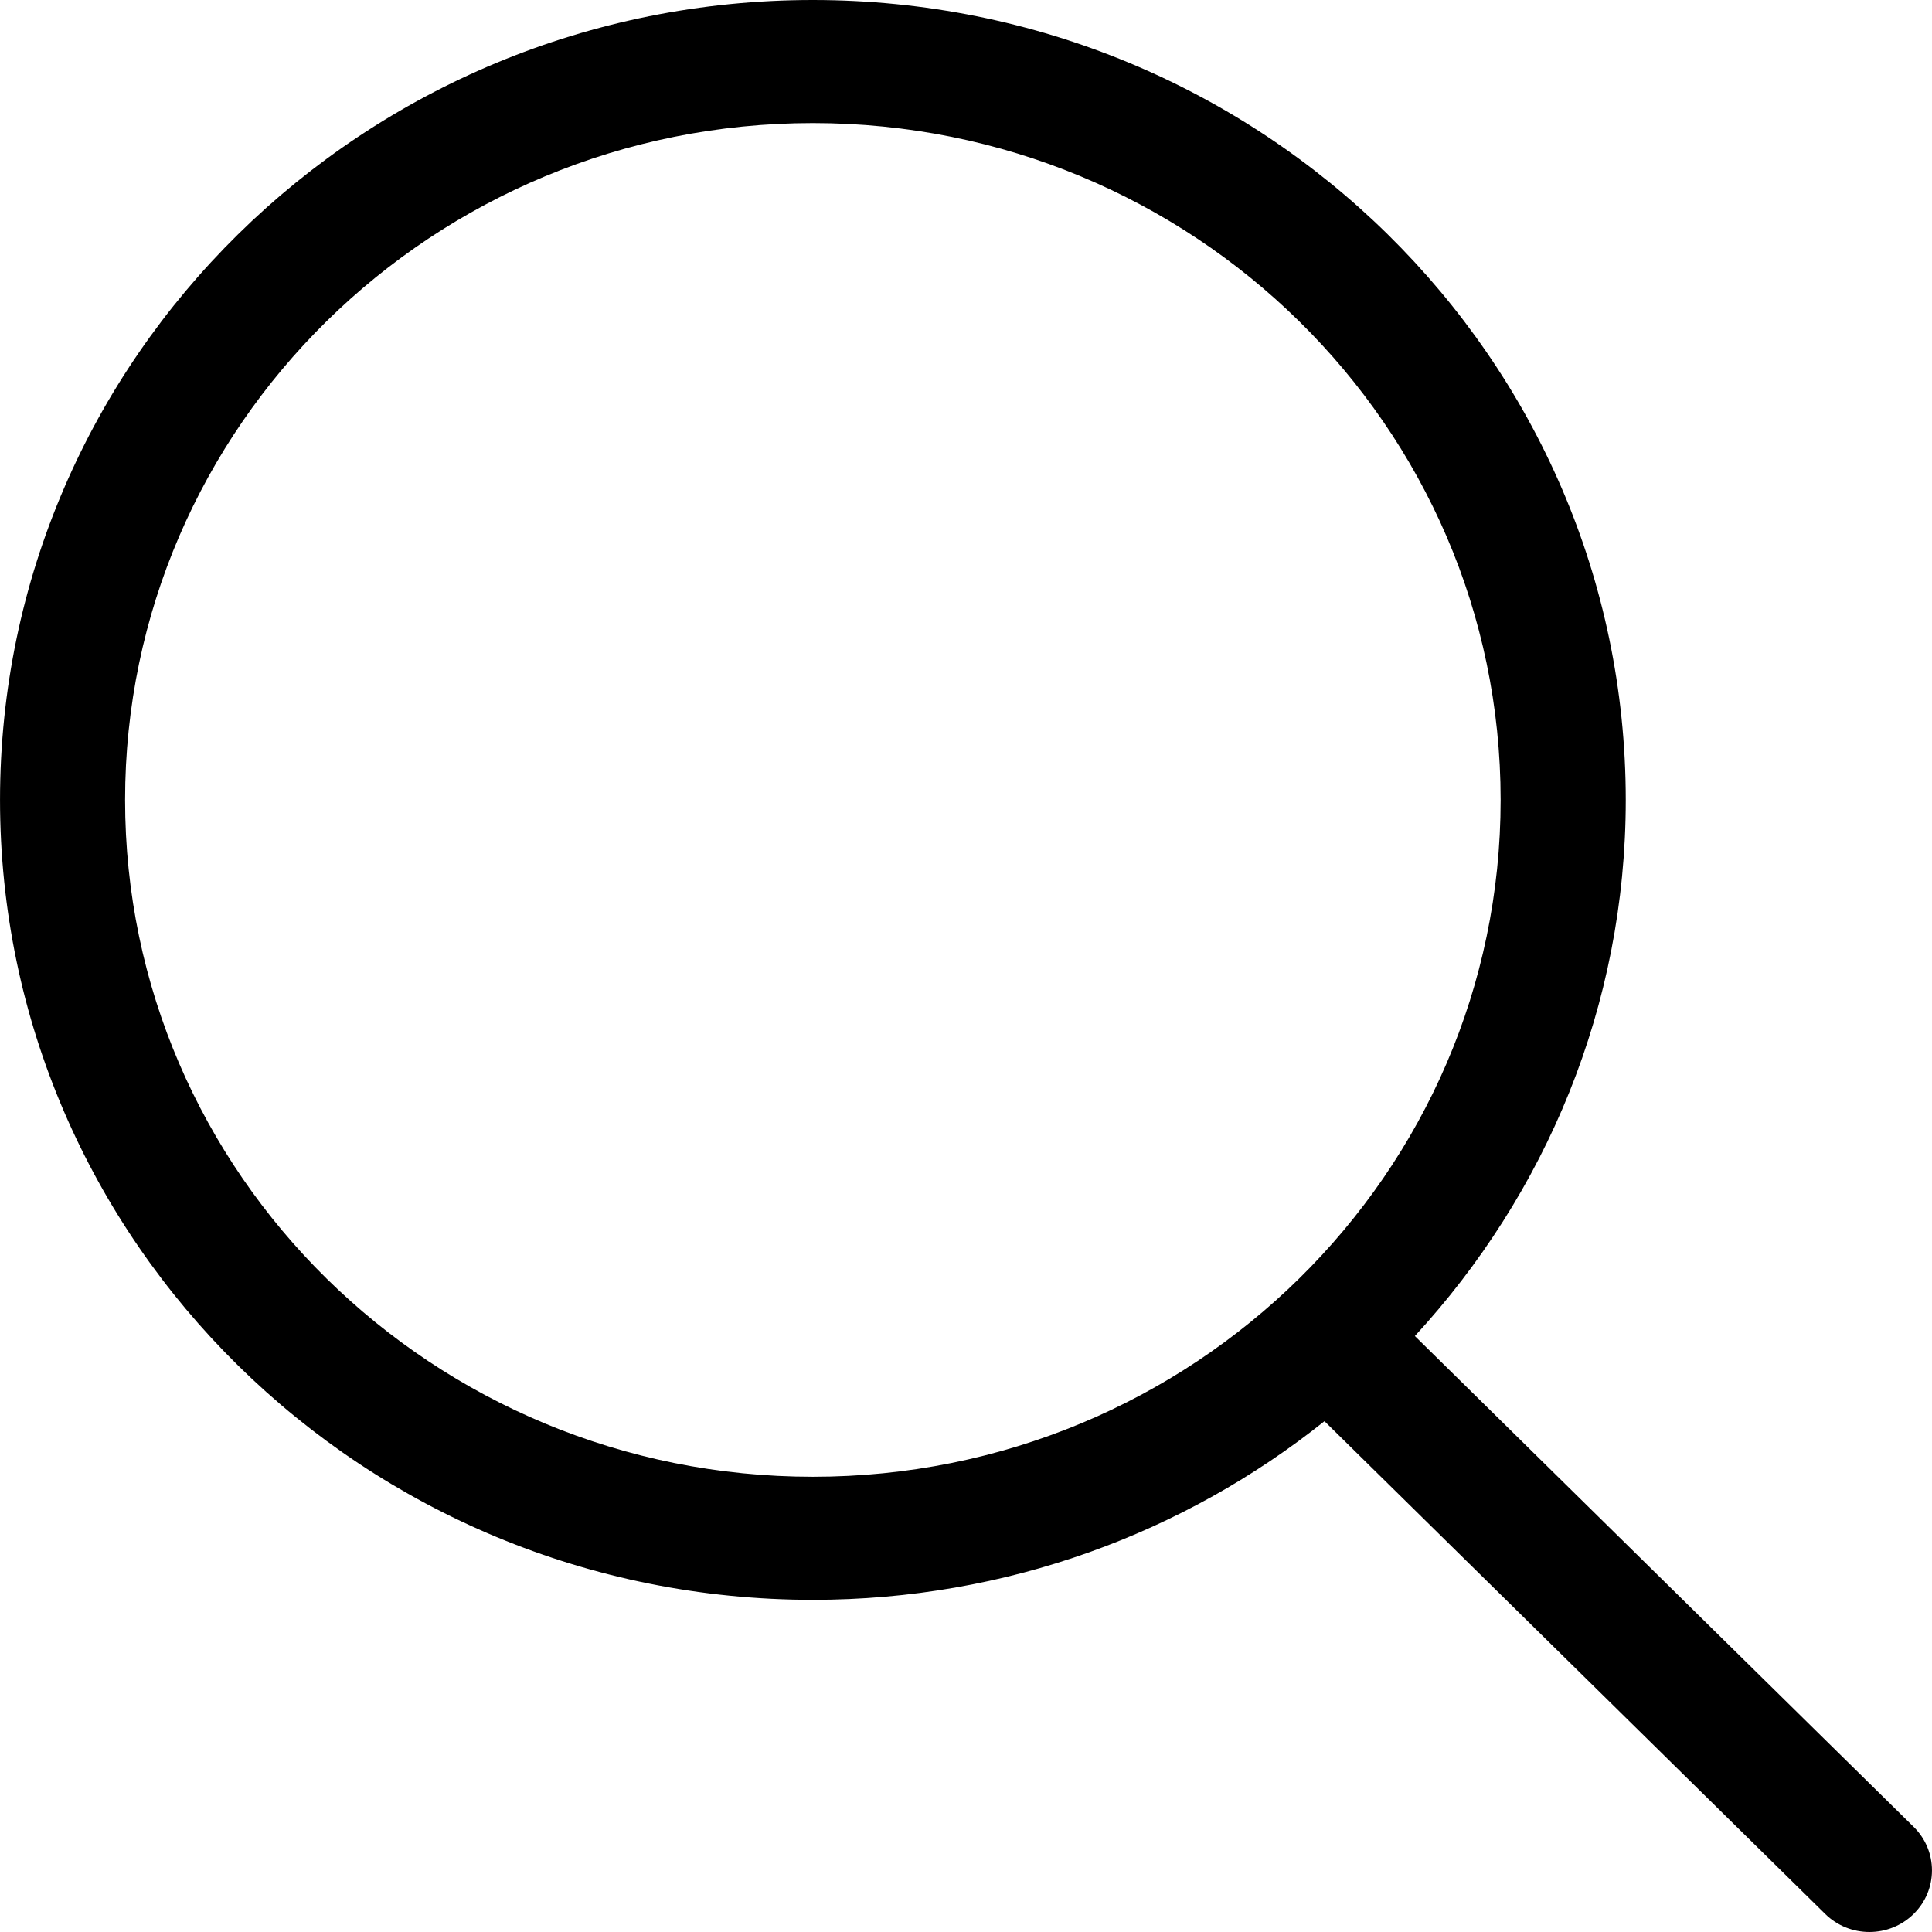
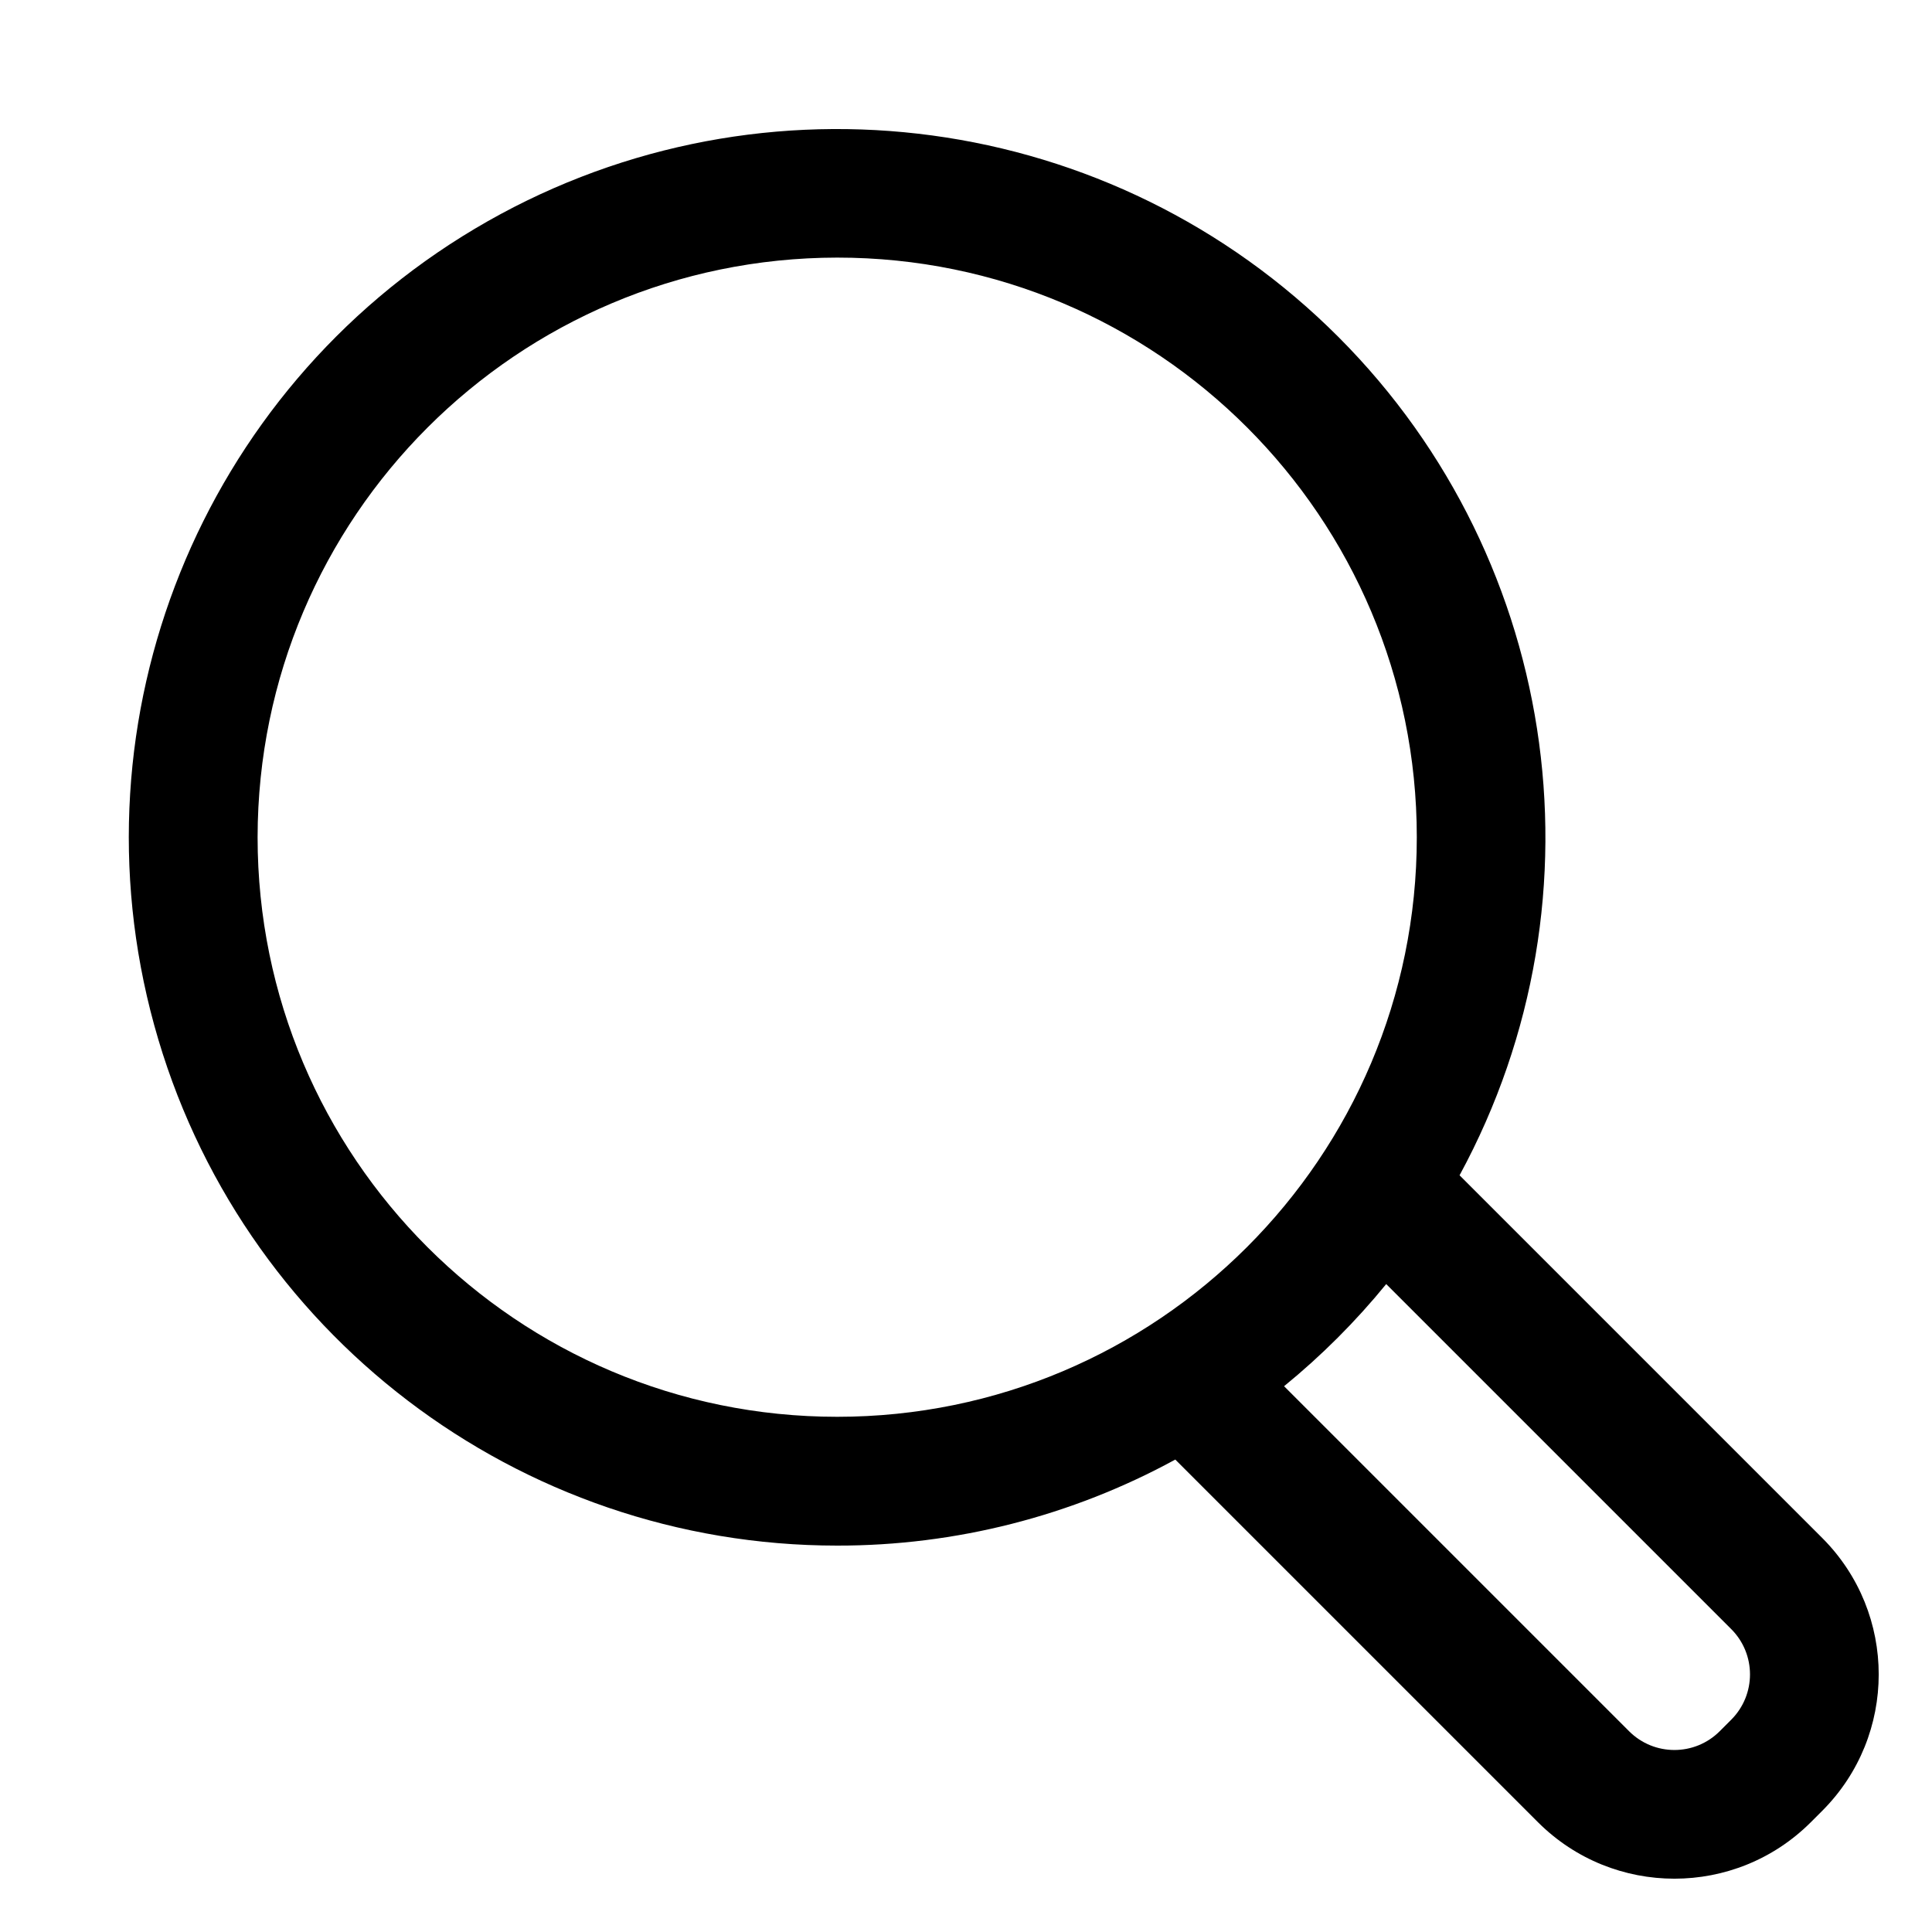
- <svg xmlns="http://www.w3.org/2000/svg" version="1.1" id="Capa_1" x="0px" y="0px" width="612.01px" height="612.01px" viewBox="0 0 612.01 612.01" style="enable-background:new 0 0 612.01 612.01;" xml:space="preserve">
-   <g>
-     <g id="_x34__4_">
-       <g>
-         <path d="M606.209,578.714L448.198,423.228C489.576,378.272,515,318.817,515,253.393C514.98,113.439,399.704,0,257.493,0     C115.282,0,0.006,113.439,0.006,253.393s115.276,253.393,257.487,253.393c61.445,0,117.801-21.253,162.068-56.586     l158.624,156.099c7.729,7.614,20.277,7.614,28.006,0C613.938,598.686,613.938,586.328,606.209,578.714z M257.493,467.8     c-120.326,0-217.869-95.993-217.869-214.407S137.167,38.986,257.493,38.986c120.327,0,217.869,95.993,217.869,214.407     S377.82,467.8,257.493,467.8z" />
-       </g>
-     </g>
+ <svg xmlns="http://www.w3.org/2000/svg" width="20px" height="20px" x="0px" y="0px" viewBox="0 0 30 30" enable-background="new 0 0 100 100">
+   <g data-name="chat">
+     <path d="M13,24a10.931,10.931,0,0,0,5.25-1.336l5.633,5.633a2.998,2.998,0,0,0,4.234,0l.18-.18a2.997,2.997,0,0,0,0-4.234L22.664,18.25A10.998,10.998,0,1,0,13,24Zm13.883,1.297a.995.995,0,0,1,0,1.406l-.18.18a.995.995,0,0,1-1.406,0l-5.358-5.358a11.088,11.088,0,0,0,1.586-1.586ZM13,4a9,9,0,1,1-9,9A9.01,9.01,0,0,1,13,4Z" />
  </g>
-   <g>
- </g>
-   <g>
- </g>
-   <g>
- </g>
-   <g>
- </g>
-   <g>
- </g>
-   <g>
- </g>
-   <g>
- </g>
-   <g>
- </g>
-   <g>
- </g>
-   <g>
- </g>
-   <g>
- </g>
-   <g>
- </g>
-   <g>
- </g>
-   <g>
- </g>
-   <g>
- </g>
</svg>
